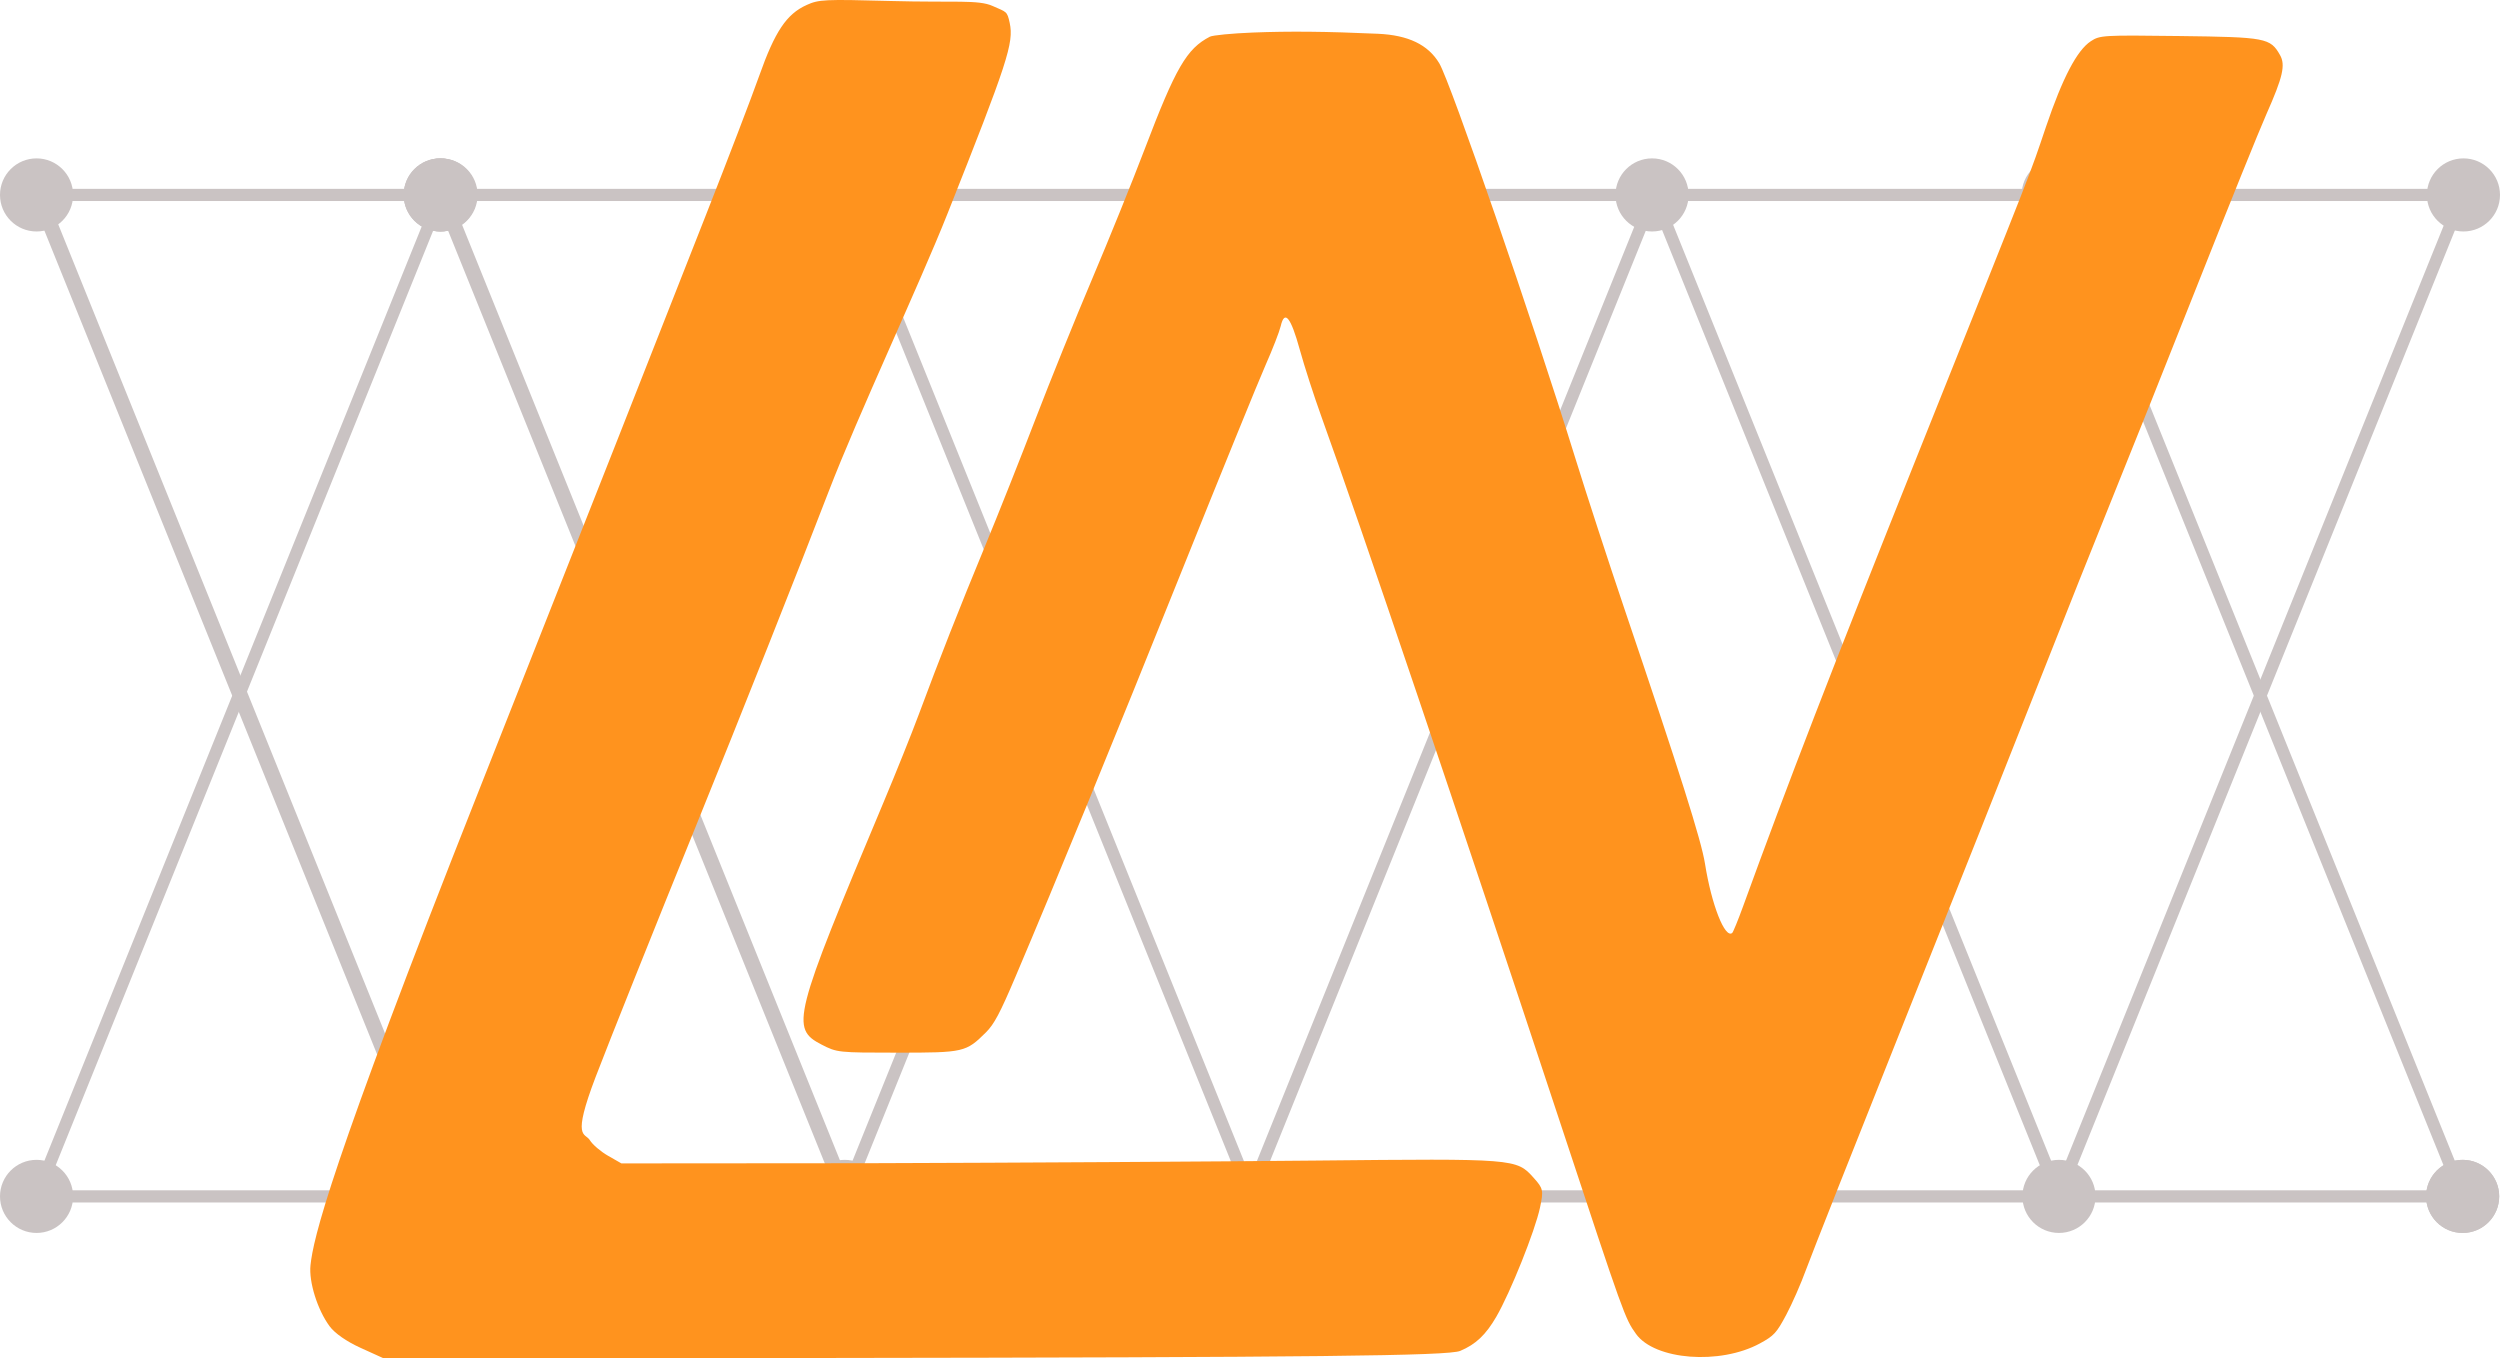
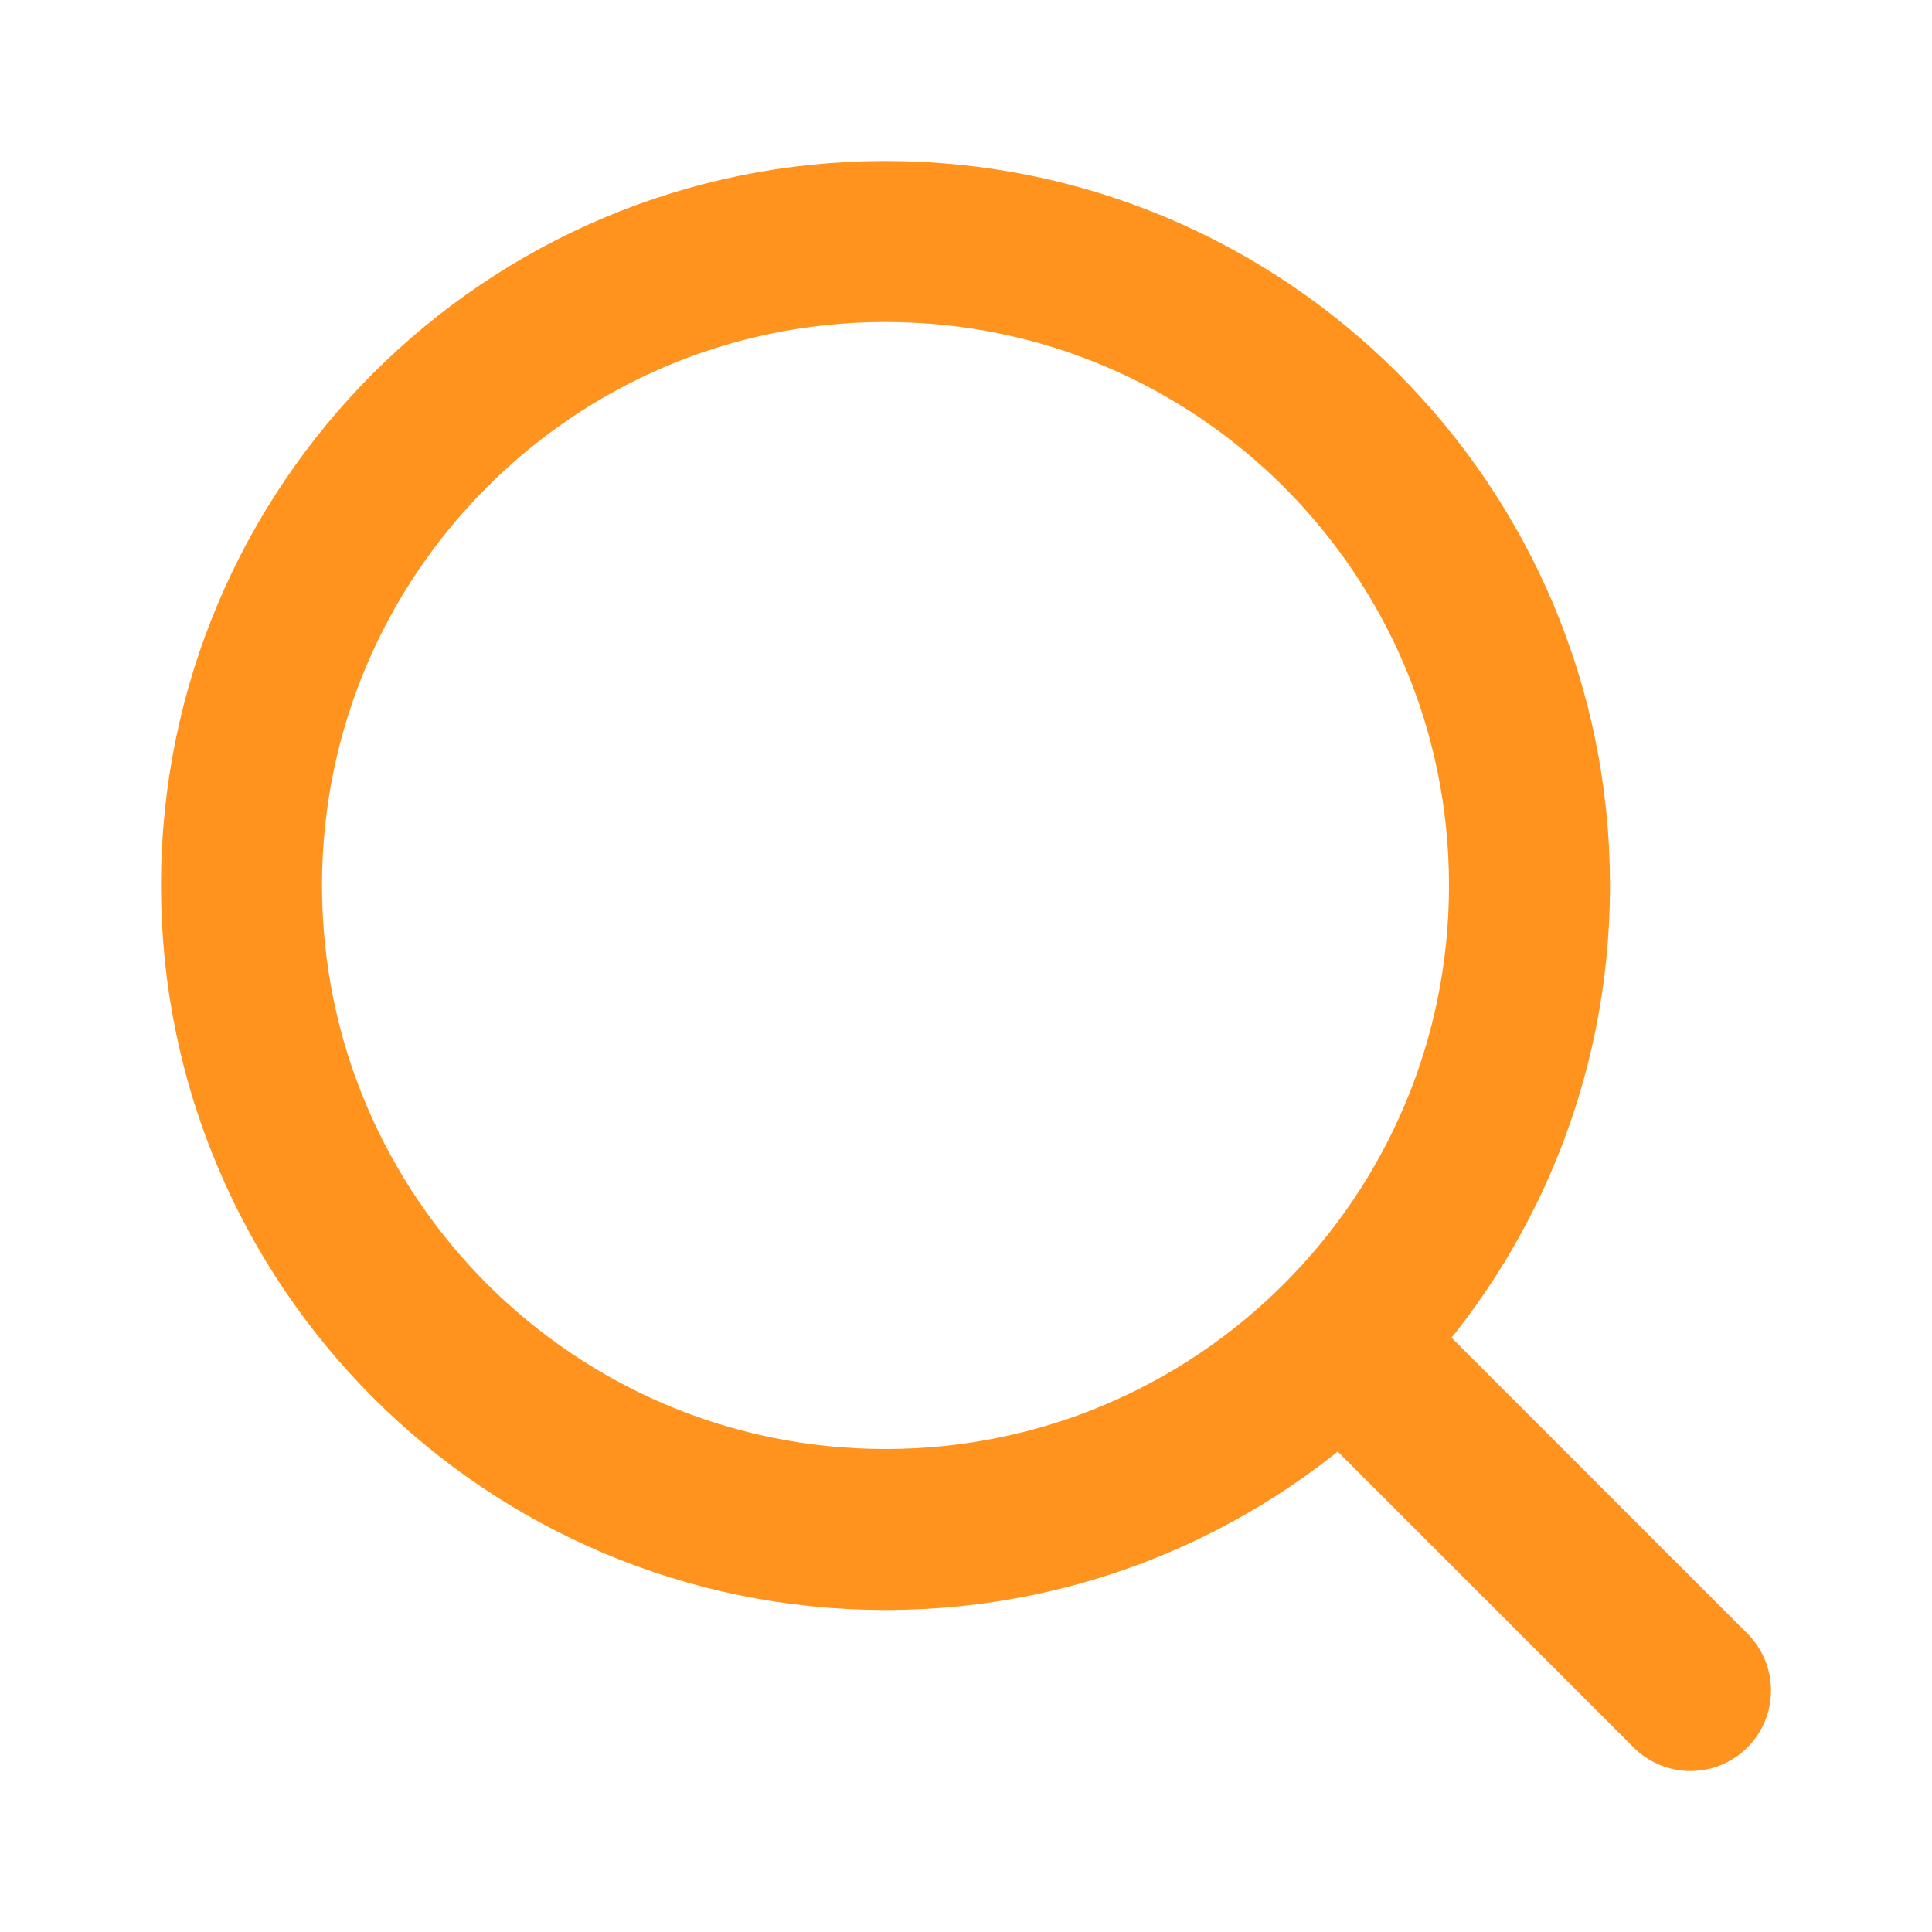
- <svg xmlns="http://www.w3.org/2000/svg" width="1026" height="558" viewBox="0 0 1026 558" fill="none">
-   <circle cx="180.668" cy="80" r="15" fill="#CAC3C3" />
-   <circle cx="512.668" cy="80" r="15" fill="#CAC3C3" />
-   <circle cx="844.668" cy="80" r="15" fill="#CAC3C3" />
-   <circle cx="678.668" cy="491" r="15" fill="#CAC3C3" />
-   <circle cx="1010.67" cy="491" r="15" fill="#CAC3C3" />
-   <circle cx="1010.67" cy="491" r="15" transform="rotate(180 1010.67 491)" fill="#CAC3C3" />
-   <circle cx="845" cy="491" r="15" transform="rotate(180 845 491)" fill="#CAC3C3" />
-   <circle cx="678.668" cy="491" r="15" transform="rotate(180 678.668 491)" fill="#CAC3C3" />
-   <circle cx="346.668" cy="491" r="15" transform="rotate(180 346.668 491)" fill="#CAC3C3" />
-   <circle cx="15" cy="491" r="15" transform="rotate(180 15 491)" fill="#CAC3C3" />
-   <circle cx="512.668" cy="80" r="15" transform="rotate(180 512.668 80)" fill="#CAC3C3" />
-   <circle cx="181" cy="80" r="15" transform="rotate(180 181 80)" fill="#CAC3C3" />
-   <circle cx="180.668" cy="80" r="15" transform="rotate(180 180.668 80)" fill="#CAC3C3" />
-   <circle cx="15" cy="80" r="15" transform="rotate(180 15 80)" fill="#CAC3C3" />
-   <circle cx="1011" cy="80" r="15" transform="rotate(180 1011 80)" fill="#CAC3C3" />
-   <circle cx="678" cy="80" r="15" transform="rotate(180 678 80)" fill="#CAC3C3" />
-   <path d="M180.668 80L346.668 491" stroke="#CAC3C3" stroke-width="5" />
-   <path d="M512.668 80L346.668 491" stroke="#CAC3C3" stroke-width="5" />
-   <path d="M181 80L15 491" stroke="#CAC3C3" stroke-width="5" />
-   <path d="M346.668 80L180.668 491" stroke="#CAC3C3" stroke-width="5" />
-   <path d="M678.668 80L512.668 491" stroke="#CAC3C3" stroke-width="5" />
-   <path d="M1010.67 80L844.668 491" stroke="#CAC3C3" stroke-width="5" />
-   <path d="M844.668 80L678.668 491" stroke="#CAC3C3" stroke-width="5" />
-   <path d="M512.668 80L678.668 491" stroke="#CAC3C3" stroke-width="5" />
-   <path d="M844.668 80L1010.67 491" stroke="#CAC3C3" stroke-width="5" />
-   <path d="M679 80L845 491" stroke="#CAC3C3" stroke-width="5" />
-   <path d="M513.332 80L679.332 491" stroke="#CAC3C3" stroke-width="5" />
-   <path d="M347.664 80L513.664 491" stroke="#CAC3C3" stroke-width="5" />
-   <path d="M181.996 80L347.996 491" stroke="#CAC3C3" stroke-width="5" />
-   <path d="M16.328 80L182.328 491" stroke="#CAC3C3" stroke-width="5" />
-   <path d="M15 80L181 491" stroke="#CAC3C3" stroke-width="5" />
-   <path d="M15 80L1011 80" stroke="#CAC3C3" stroke-width="5" />
-   <path d="M15 491L1011 491" stroke="#CAC3C3" stroke-width="5" />
-   <path fill-rule="evenodd" clip-rule="evenodd" d="M331.009 2.064C322.787 5.792 318.02 12.921 311.582 31.112C308.538 39.714 298.623 65.612 289.545 88.664C280.468 111.716 263.623 154.504 252.112 183.749C240.6 212.994 215.581 276.332 196.514 324.5C134.906 480.125 128.577 508.363 127.428 519.25C126.705 526.09 130.288 537.542 135.263 544.29C137.389 547.173 142.189 550.526 147.917 553.128L157.148 557.322L336.247 557.322C540.369 557.05 594.401 556.452 599.258 554.41C605.656 551.719 609.754 547.845 614.077 540.4C619.866 530.426 629.99 505.142 632.023 495.578C633.52 488.533 633.35 487.744 629.36 483.311C622.319 475.489 621.916 475.457 540.076 476.296C499.795 476.709 417.321 477.197 356.802 477.378L255.022 477.459L249.547 474.331C246.534 472.611 243.174 469.735 242.079 467.938C240.101 464.694 234.544 467.941 244.451 441.968C249.935 427.594 268.705 380.644 286.163 337.637C303.62 294.63 327.852 233.544 340.01 201.89C352.168 170.237 377.223 116.98 388.836 87.735C413.572 25.44 416.125 17.614 414.384 9.418C413.325 4.431 413.007 4.989 407.401 2.465C401.468 -0.208 391.956 1.125 365.465 0.407C338.285 -0.331 336.051 -0.223 331.009 2.064Z" fill="#FF931E" />
-   <path fill-rule="evenodd" clip-rule="evenodd" d="M514.173 13.355C505.625 13.694 497.685 14.462 496.529 15.062C487.005 19.998 482.515 27.742 469.765 61.229C464.69 74.558 454.982 98.55 448.192 114.545C441.402 130.539 430.93 156.44 424.921 172.101C418.913 187.763 409.6 211.209 404.226 224.205C393.834 249.336 385.463 270.607 377.048 293.272C374.202 300.936 367.637 317.295 362.459 329.624C325.423 417.801 324.335 422.073 337.231 428.73C343.487 431.958 344.011 432.013 368.288 432.013C395.657 432.013 396.409 431.841 404.649 423.666C407.988 420.352 410.437 415.741 416.726 400.921C433.918 360.406 457.1 303.836 484.922 234.504C500.969 194.518 516.473 156.425 519.376 149.854C522.28 143.283 525.082 136.076 525.603 133.836C527.196 126.978 529.742 130.116 533.424 143.478C535.283 150.224 539.264 162.559 542.27 170.889C558.228 215.107 598.841 335.201 640.818 462.306C666.427 539.846 666.89 541.135 671.411 547.432C679.136 558.193 705.918 560.247 722.279 551.333C728.037 548.196 729.102 547.04 733.061 539.614C735.477 535.082 739.138 526.739 741.197 521.074C743.256 515.41 761.481 469.334 781.696 418.685C801.911 368.035 826.6 305.874 836.561 280.549C846.523 255.225 860.424 220.327 867.455 203C874.485 185.672 890.27 146.14 902.534 115.151C914.797 84.161 927.216 53.43 930.13 46.858C936.896 31.603 938.032 26.671 935.718 22.594C931.733 15.57 929.962 15.235 894.507 14.789C862.992 14.392 861.818 14.461 858.074 16.916C852.409 20.631 846.498 31.908 839.678 52.016C832.562 72.992 836.627 62.602 786.77 187.248C751.963 274.27 733.602 321.763 715.338 372.031C713.279 377.695 711.278 382.584 710.889 382.894C707.895 385.291 702.391 371.267 699.731 354.464C698.215 344.89 689.403 317.016 666.592 249.651C660.161 230.657 651.097 202.848 646.451 187.853C628.958 131.394 595.266 33.619 590.666 25.961C586.075 18.32 577.969 14.42 565.511 13.859C544.389 12.908 529.185 12.757 514.173 13.355Z" fill="#FF931E" />
+ <svg xmlns="http://www.w3.org/2000/svg" width="24" height="24" viewBox="0 0 24 24" fill="none" stroke="#FF931E" stroke-width="2" stroke-linecap="round" stroke-linejoin="round" class="lucide lucide-search-icon lucide-search">
+   <path d="m21 21-4.34-4.34" />
+   <circle cx="11" cy="11" r="8" />
</svg>
